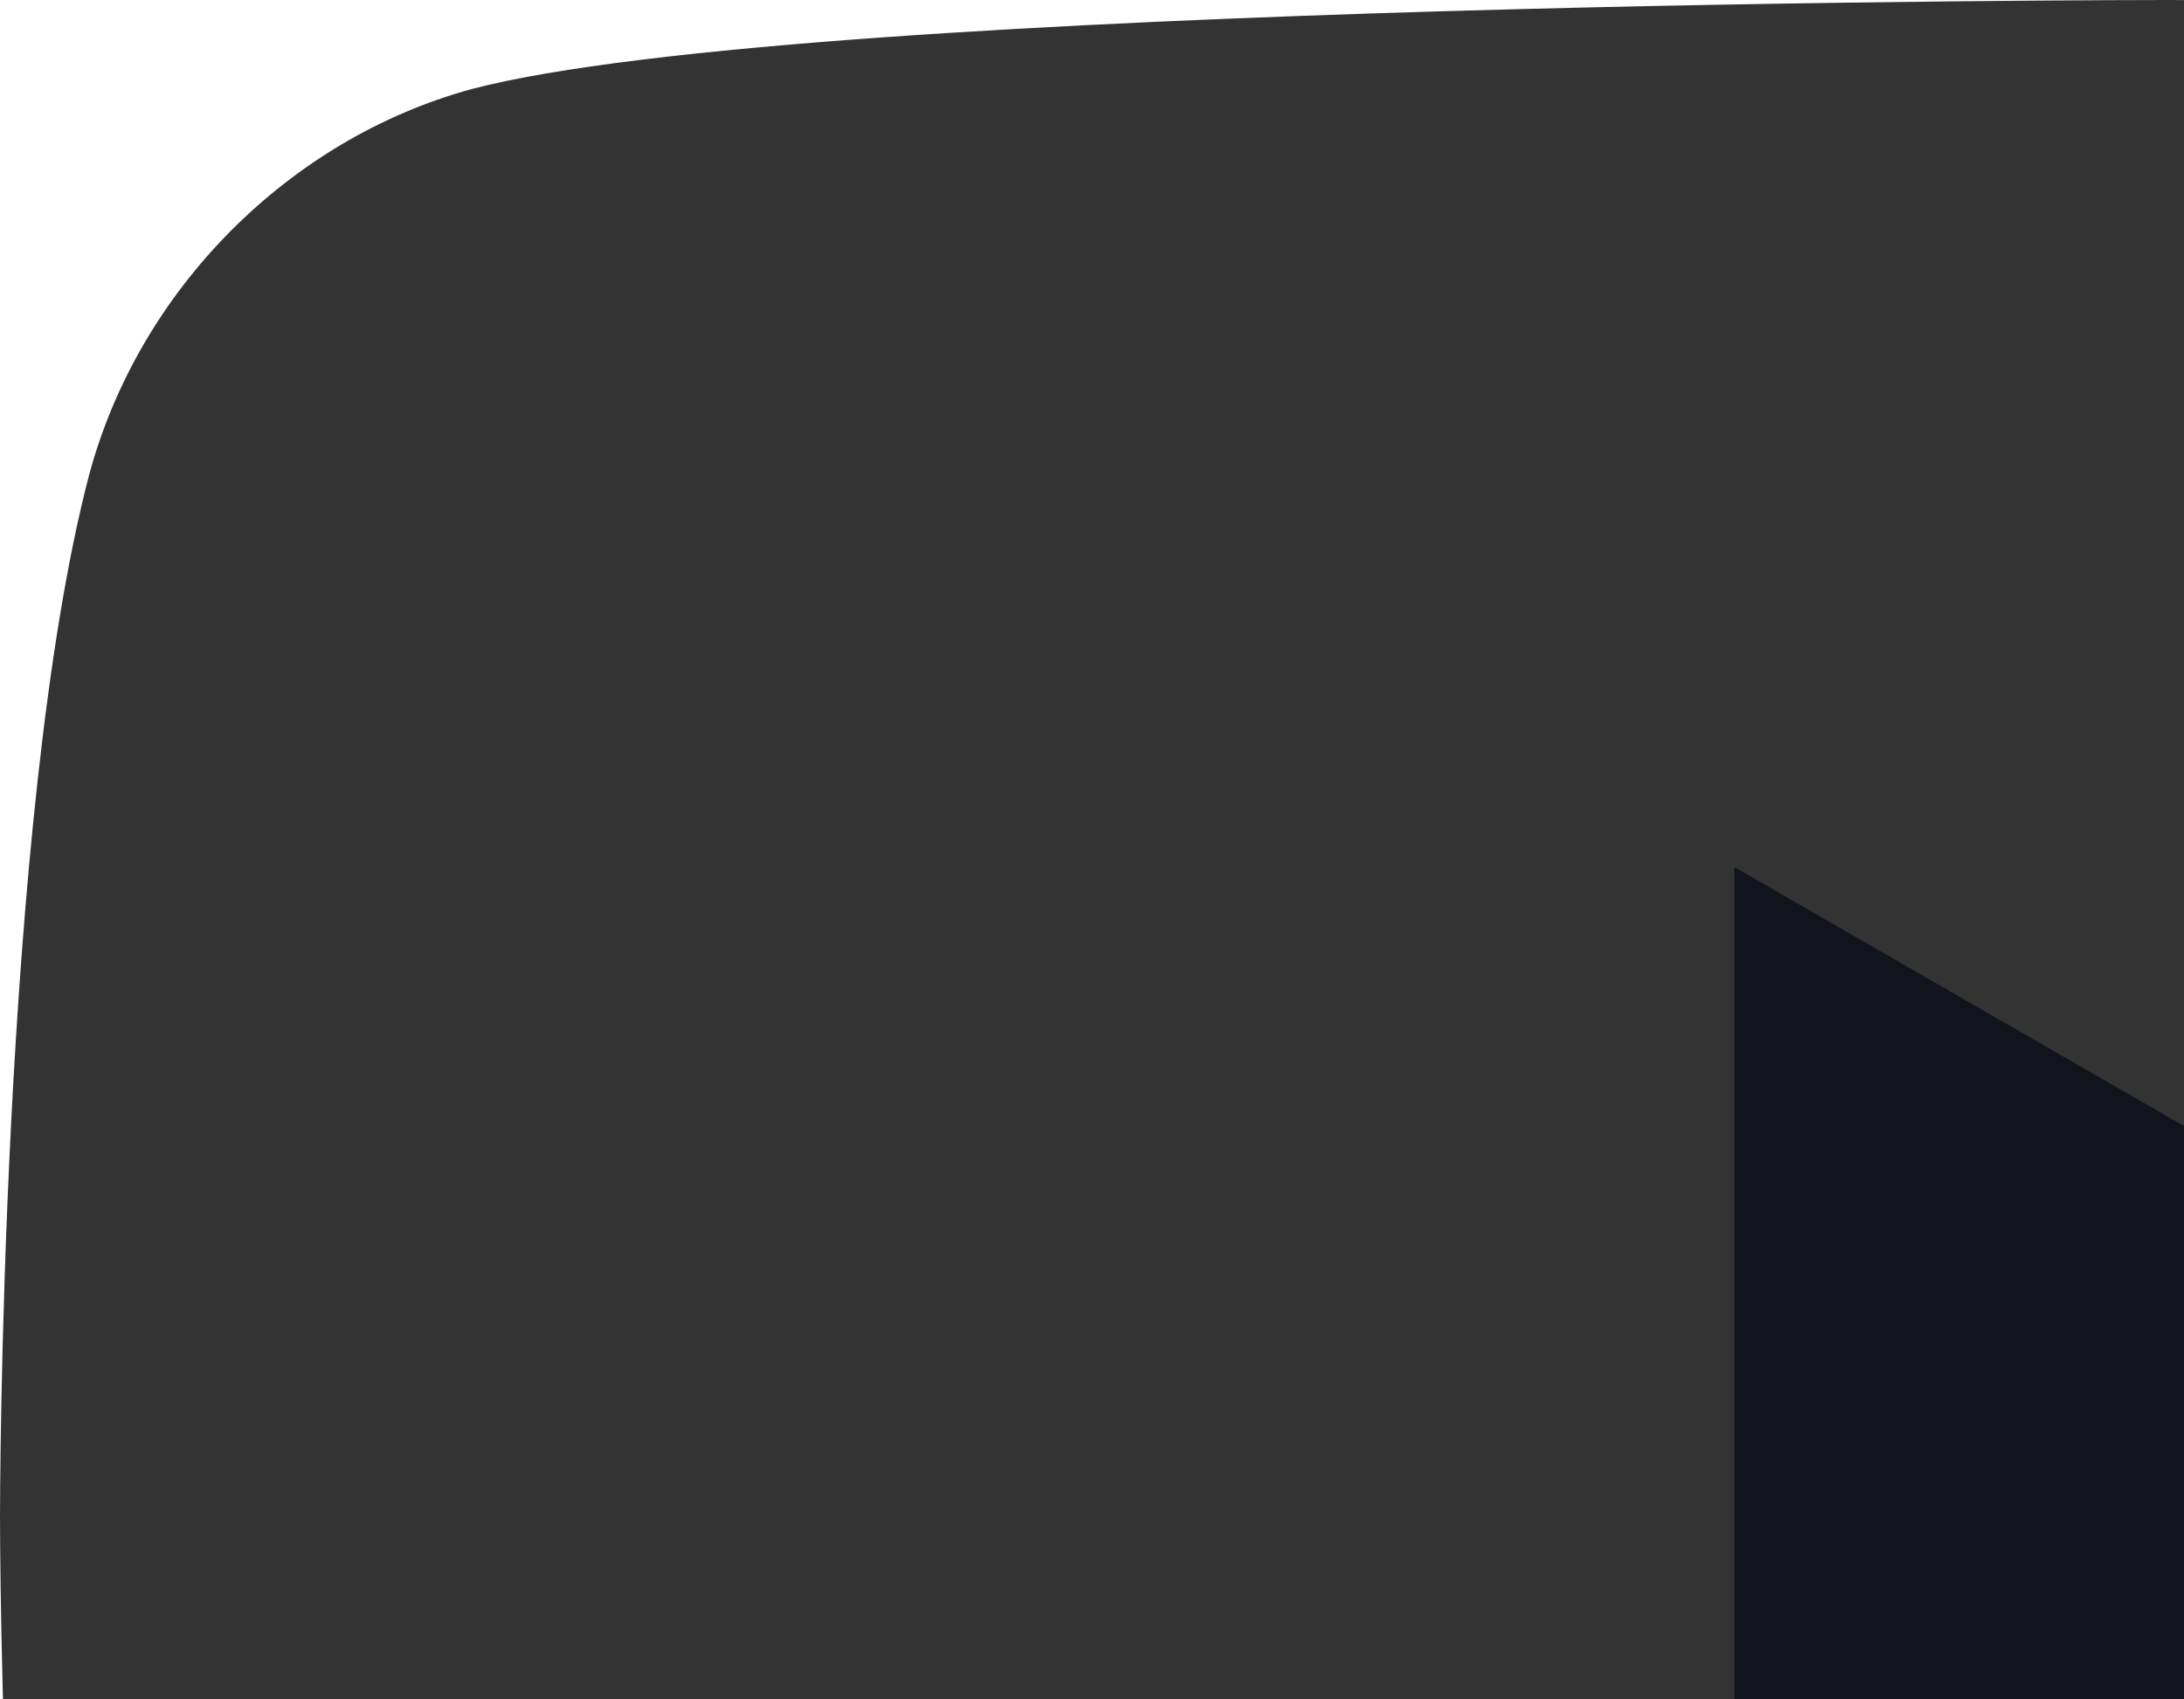
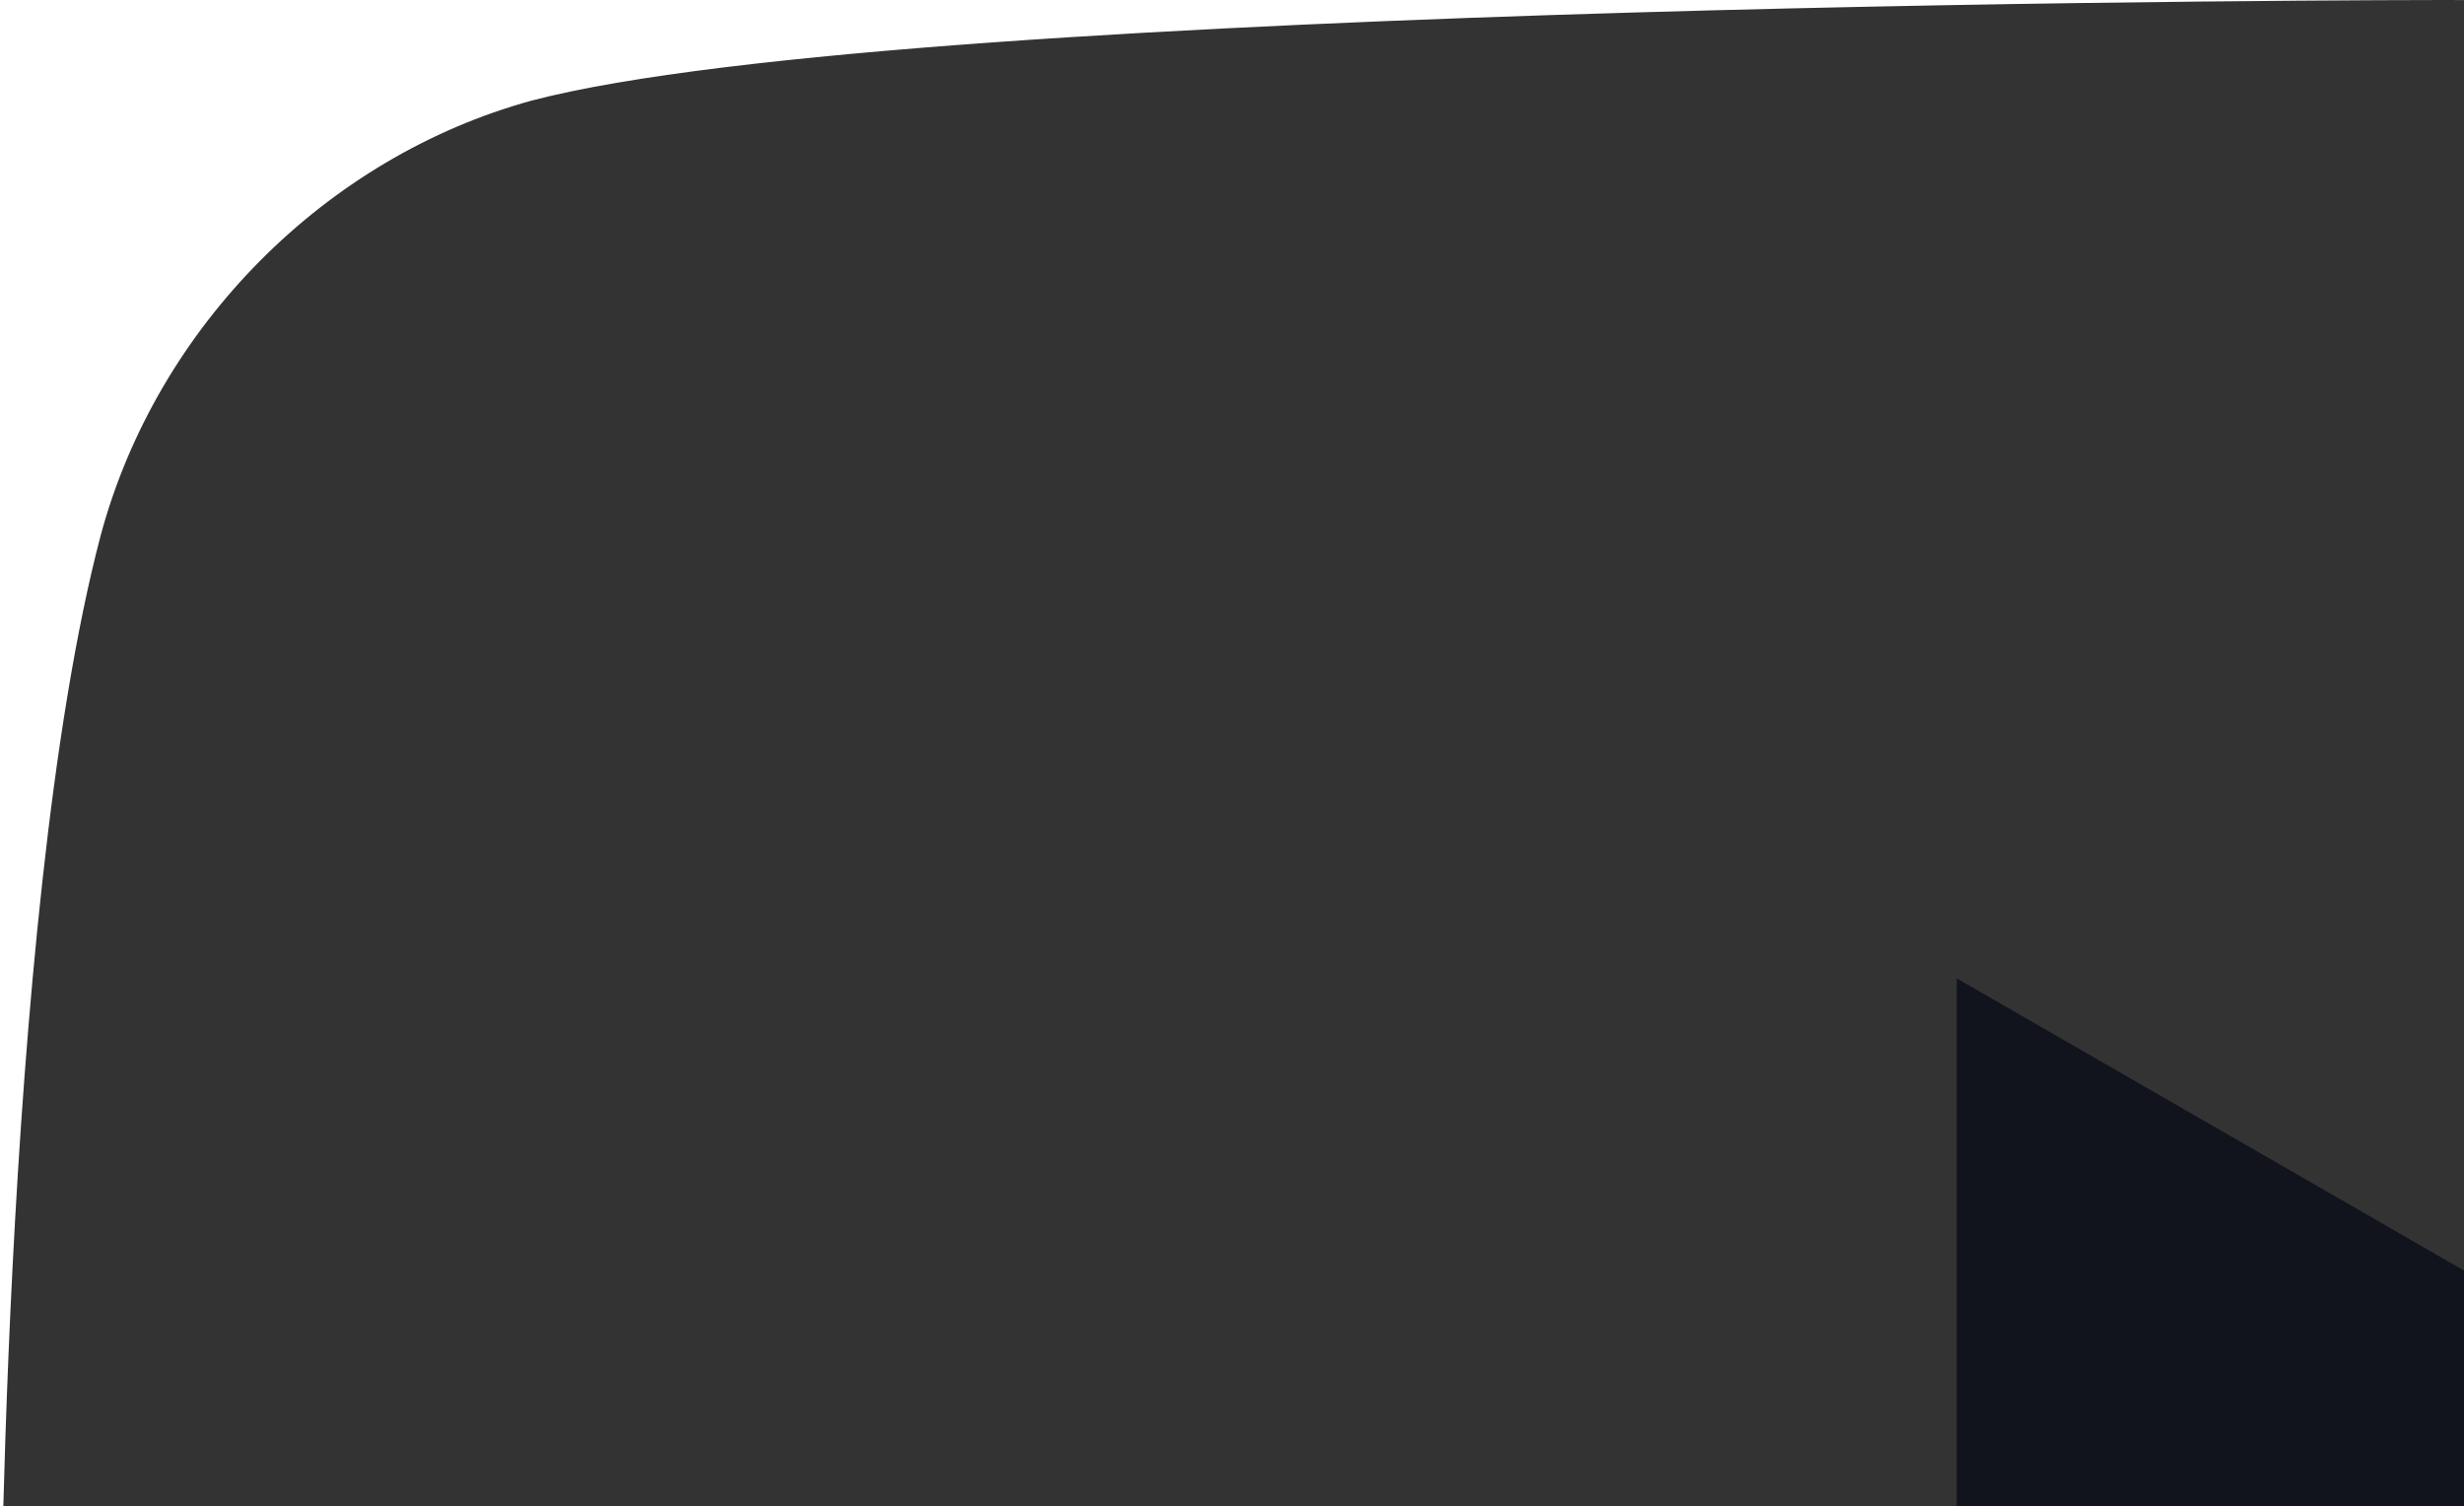
- <svg xmlns="http://www.w3.org/2000/svg" version="1.1" id="Layer_1" x="0" y="0" viewbox="-20 -20 100 100" xml:space="preserve" width="36" height="28">
+ <svg xmlns="http://www.w3.org/2000/svg" version="1.1" id="Layer_1" x="0" y="0" viewbox="0 0 72 44" xml:space="preserve" width="36" height="22">
  <style type="text/css" id="style3">
</style>
  <g id="g5" transform="scale(.58824)">
    <path d="M118.9 13.3c-1.4-5.2-5.5-9.3-10.7-10.7C98.7 0 60.7 0 60.7 0s-38 0-47.5 2.5C8.1 3.9 3.9 8.1 2.5 13.3 0 22.8 0 42.5 0 42.5s0 19.8 2.5 29.2C3.9 76.9 8 81 13.2 82.4 22.8 85 60.7 85 60.7 85s38 0 47.5-2.5c5.2-1.4 9.3-5.5 10.7-10.7 2.5-9.5 2.5-29.2 2.5-29.2s.1-19.8-2.5-29.3z" id="path7" fill="#333" />
    <path id="polygon9" fill="#11141d" d="M80.2 42.5L48.6 24.3v36.4z" />
  </g>
</svg>
